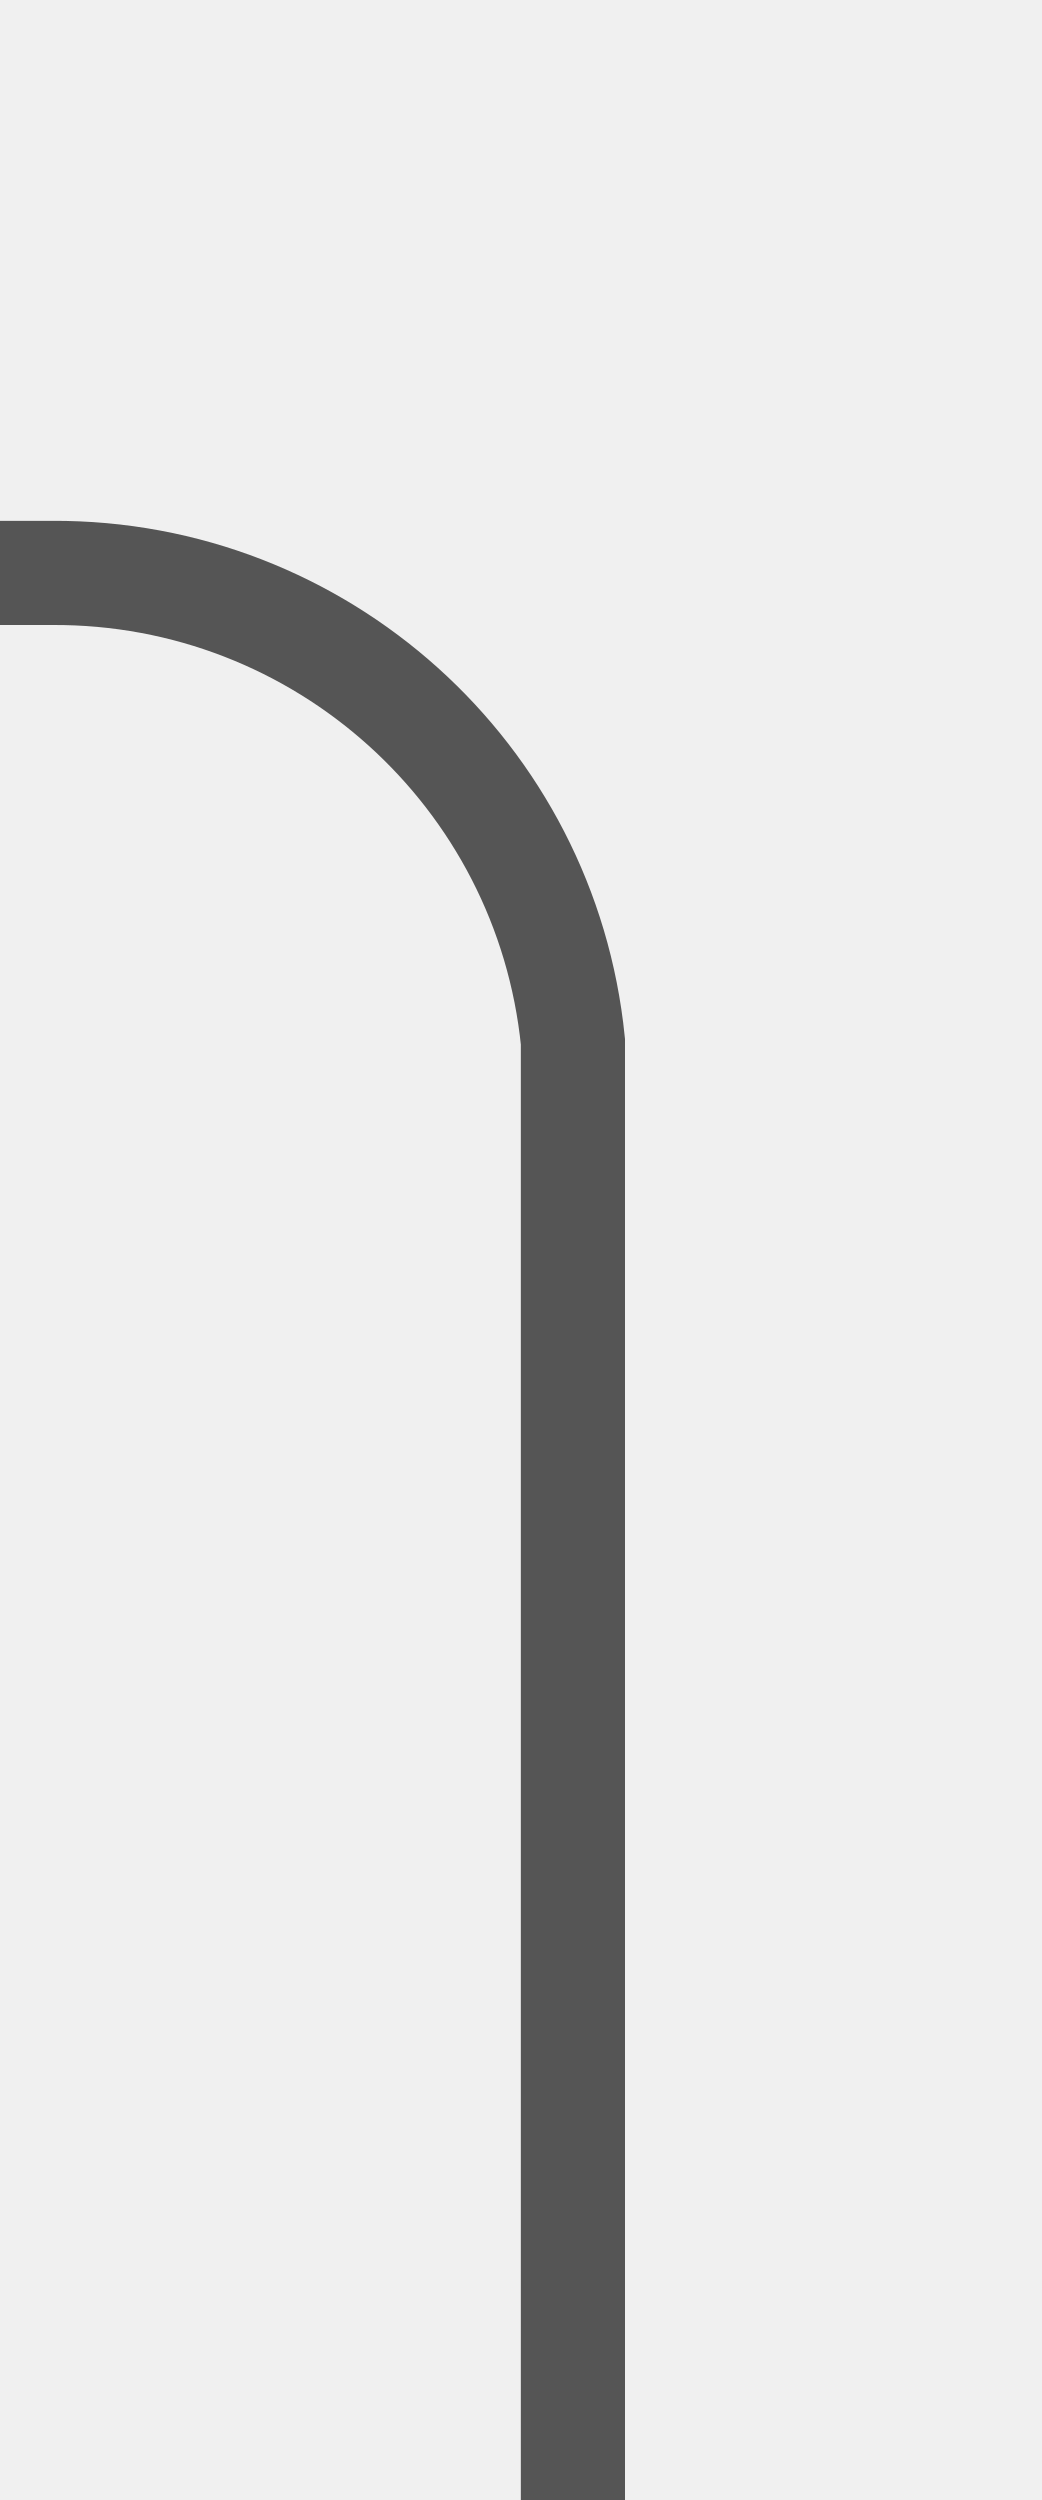
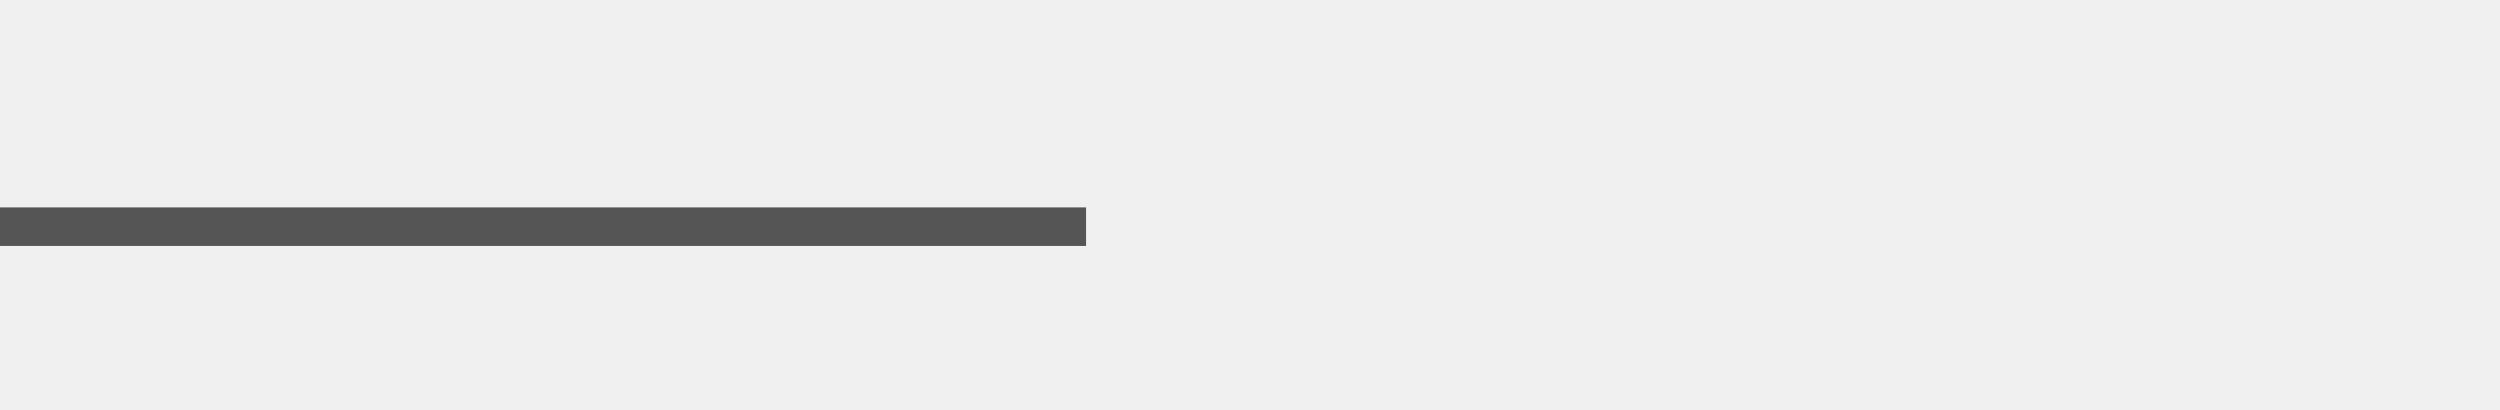
- <svg xmlns="http://www.w3.org/2000/svg" version="1.1" width="10px" height="24px" preserveAspectRatio="xMidYMin meet" viewBox="799 935  8 24">
-   <path d="M 803.5 959  L 803.5 945  A 5 5 0 0 0 798.5 940.5 L 575 940.5  A 5 5 0 0 0 570.5 945.5 L 570.5 961  " stroke-width="1" stroke="#555555" fill="none" />
-   <path d="M 564.2 960  L 570.5 966  L 576.8 960  L 564.2 960  Z " fill-rule="nonzero" fill="#555555" stroke="none" />
+ <svg xmlns="http://www.w3.org/2000/svg" version="1.1" width="61px" height="10px" preserveAspectRatio="xMinYMid meet" viewBox="632 1000  61 8">
+   <defs>
+     <mask fill="white" id="clip1027">
+       <path d="M 658.5 993  L 717.5 993  L 717.5 1018  L 658.5 1018  Z M 632 993  L 754 993  L 754 1018  L 632 1018  Z " fill-rule="evenodd" />
+     </mask>
+   </defs>
+   <path d="M 632 1004.5  L 687.5 1004.5  A 0.5 0.5 0 0 1 688.5 1005 A 0.5 0.5 0 0 0 689 1005.5 L 740 1005.5  " stroke-width="1" stroke="#555555" fill="none" mask="url(#clip1027)" />
+   <path d="M 739 1011.8  L 745 1005.5  L 739 999.2  L 739 1011.8  Z " fill-rule="nonzero" fill="#555555" stroke="none" mask="url(#clip1027)" />
</svg>
